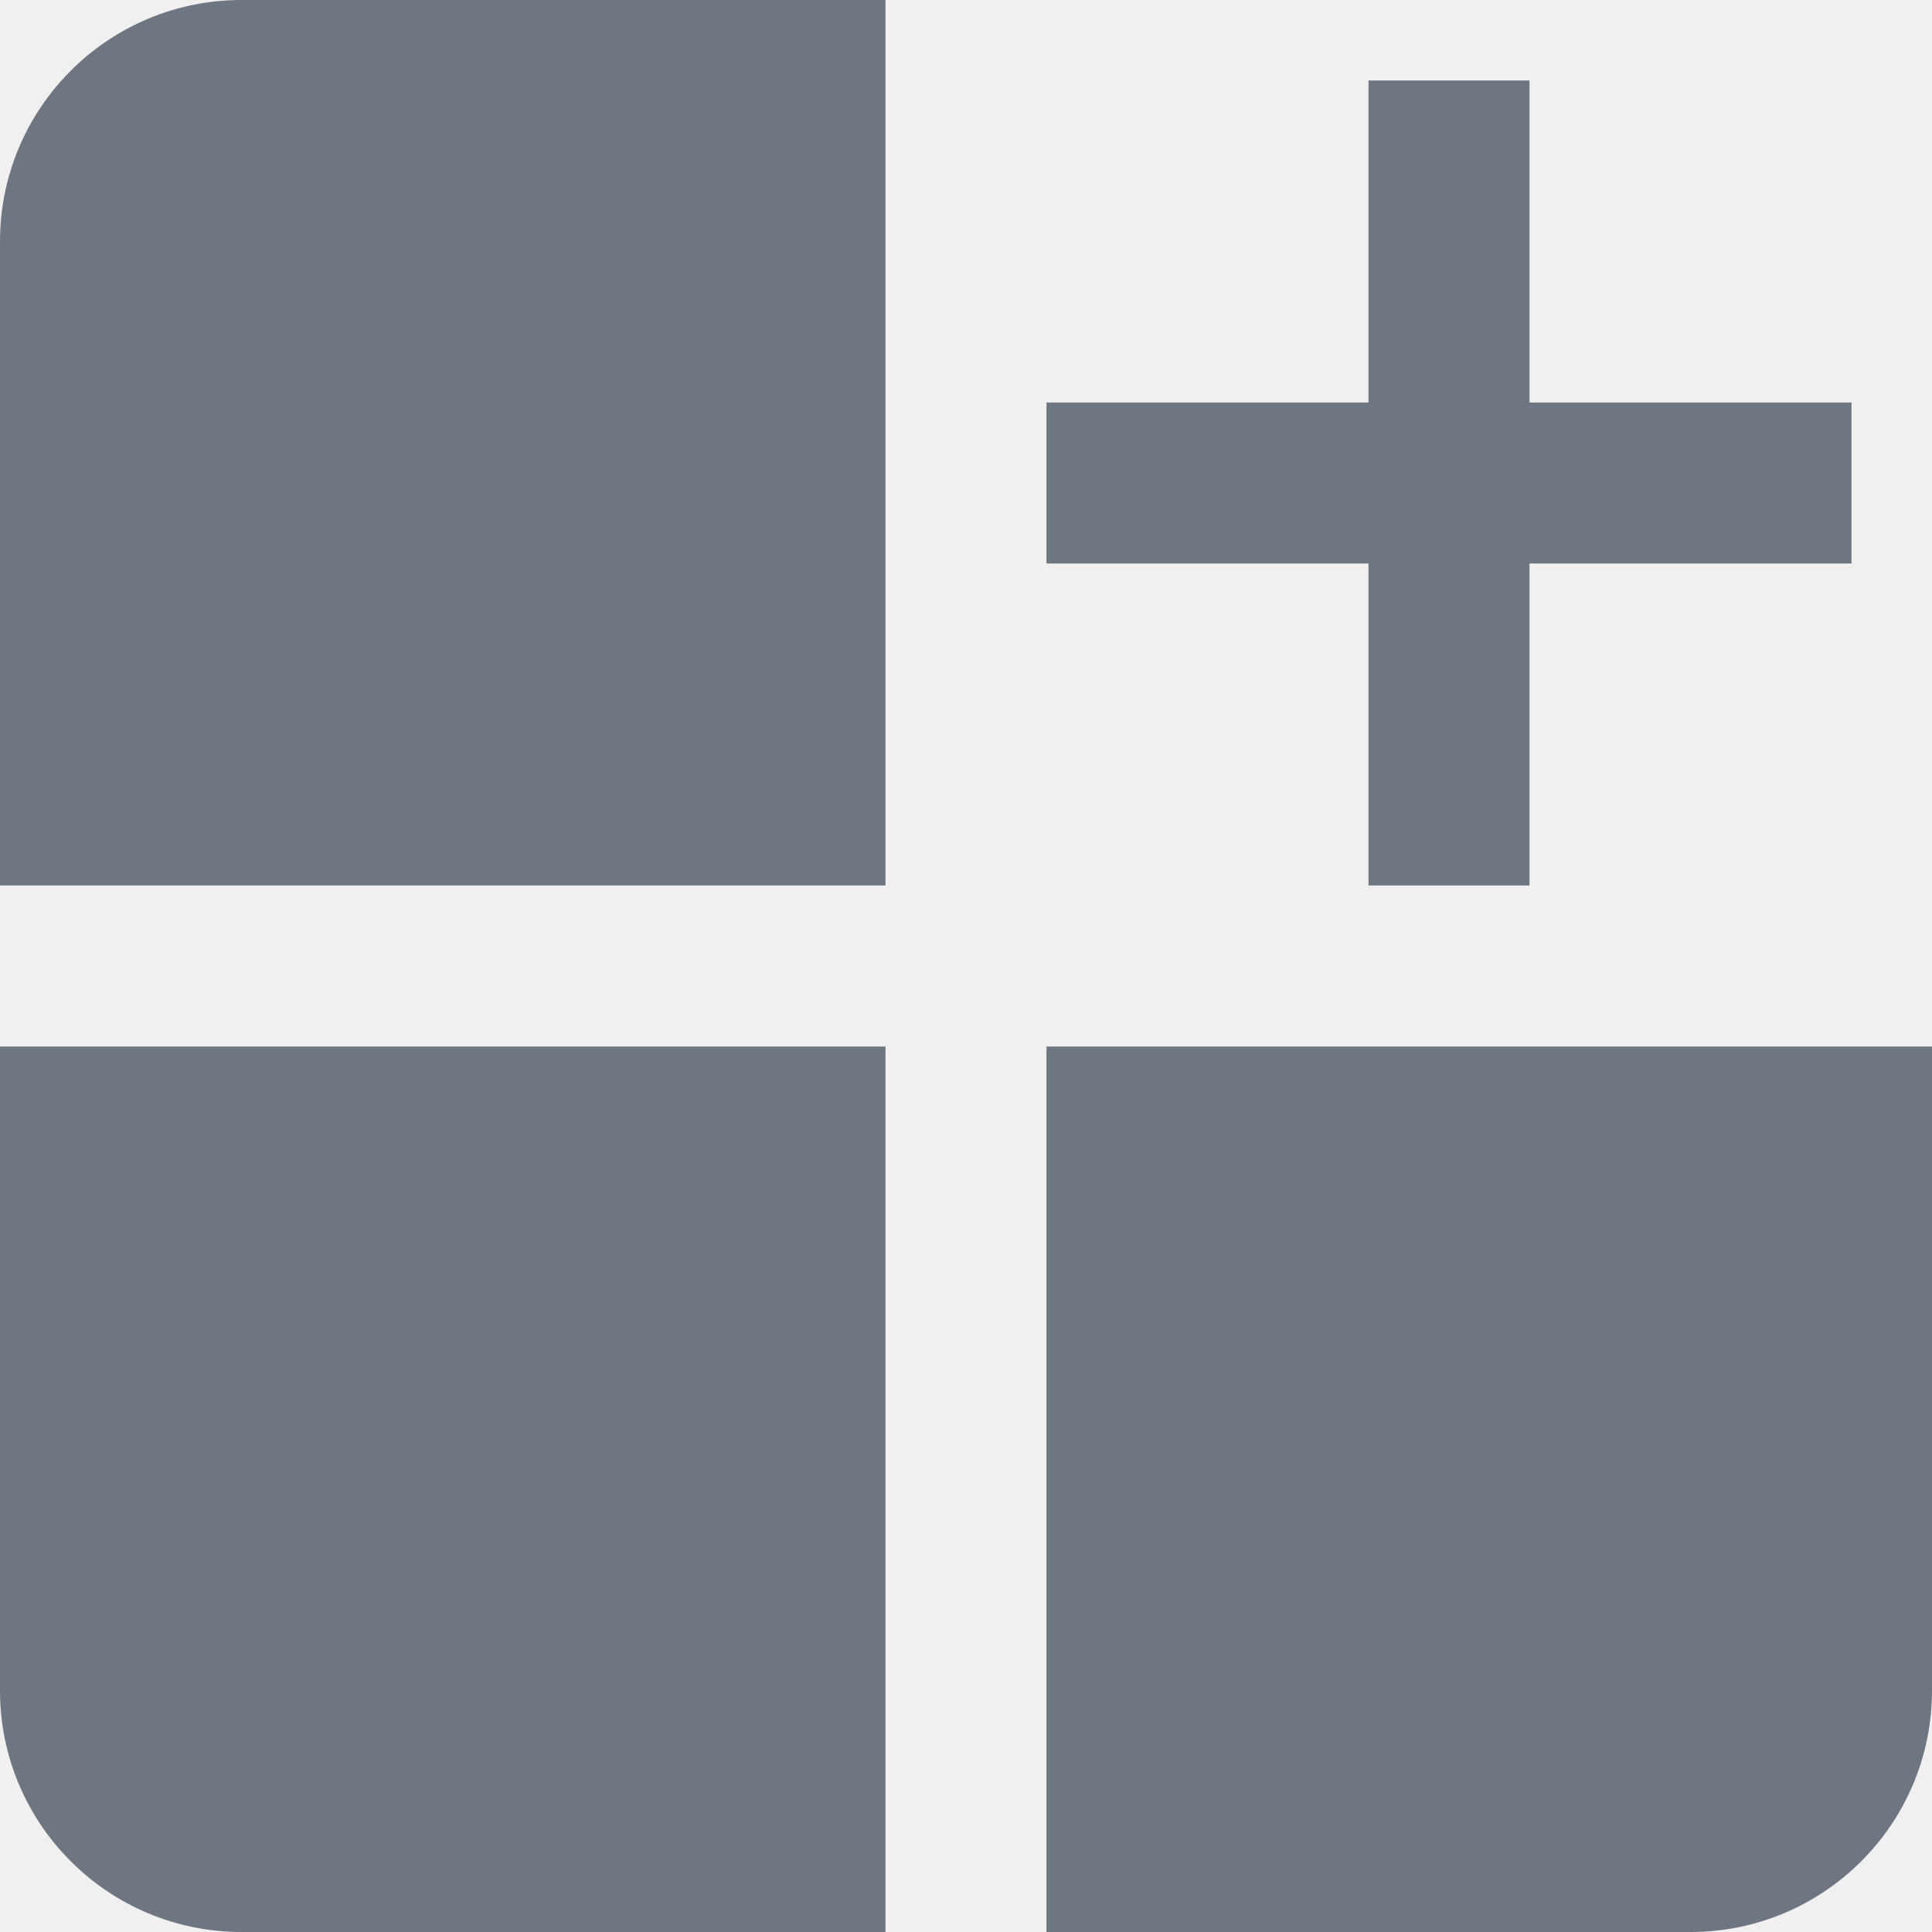
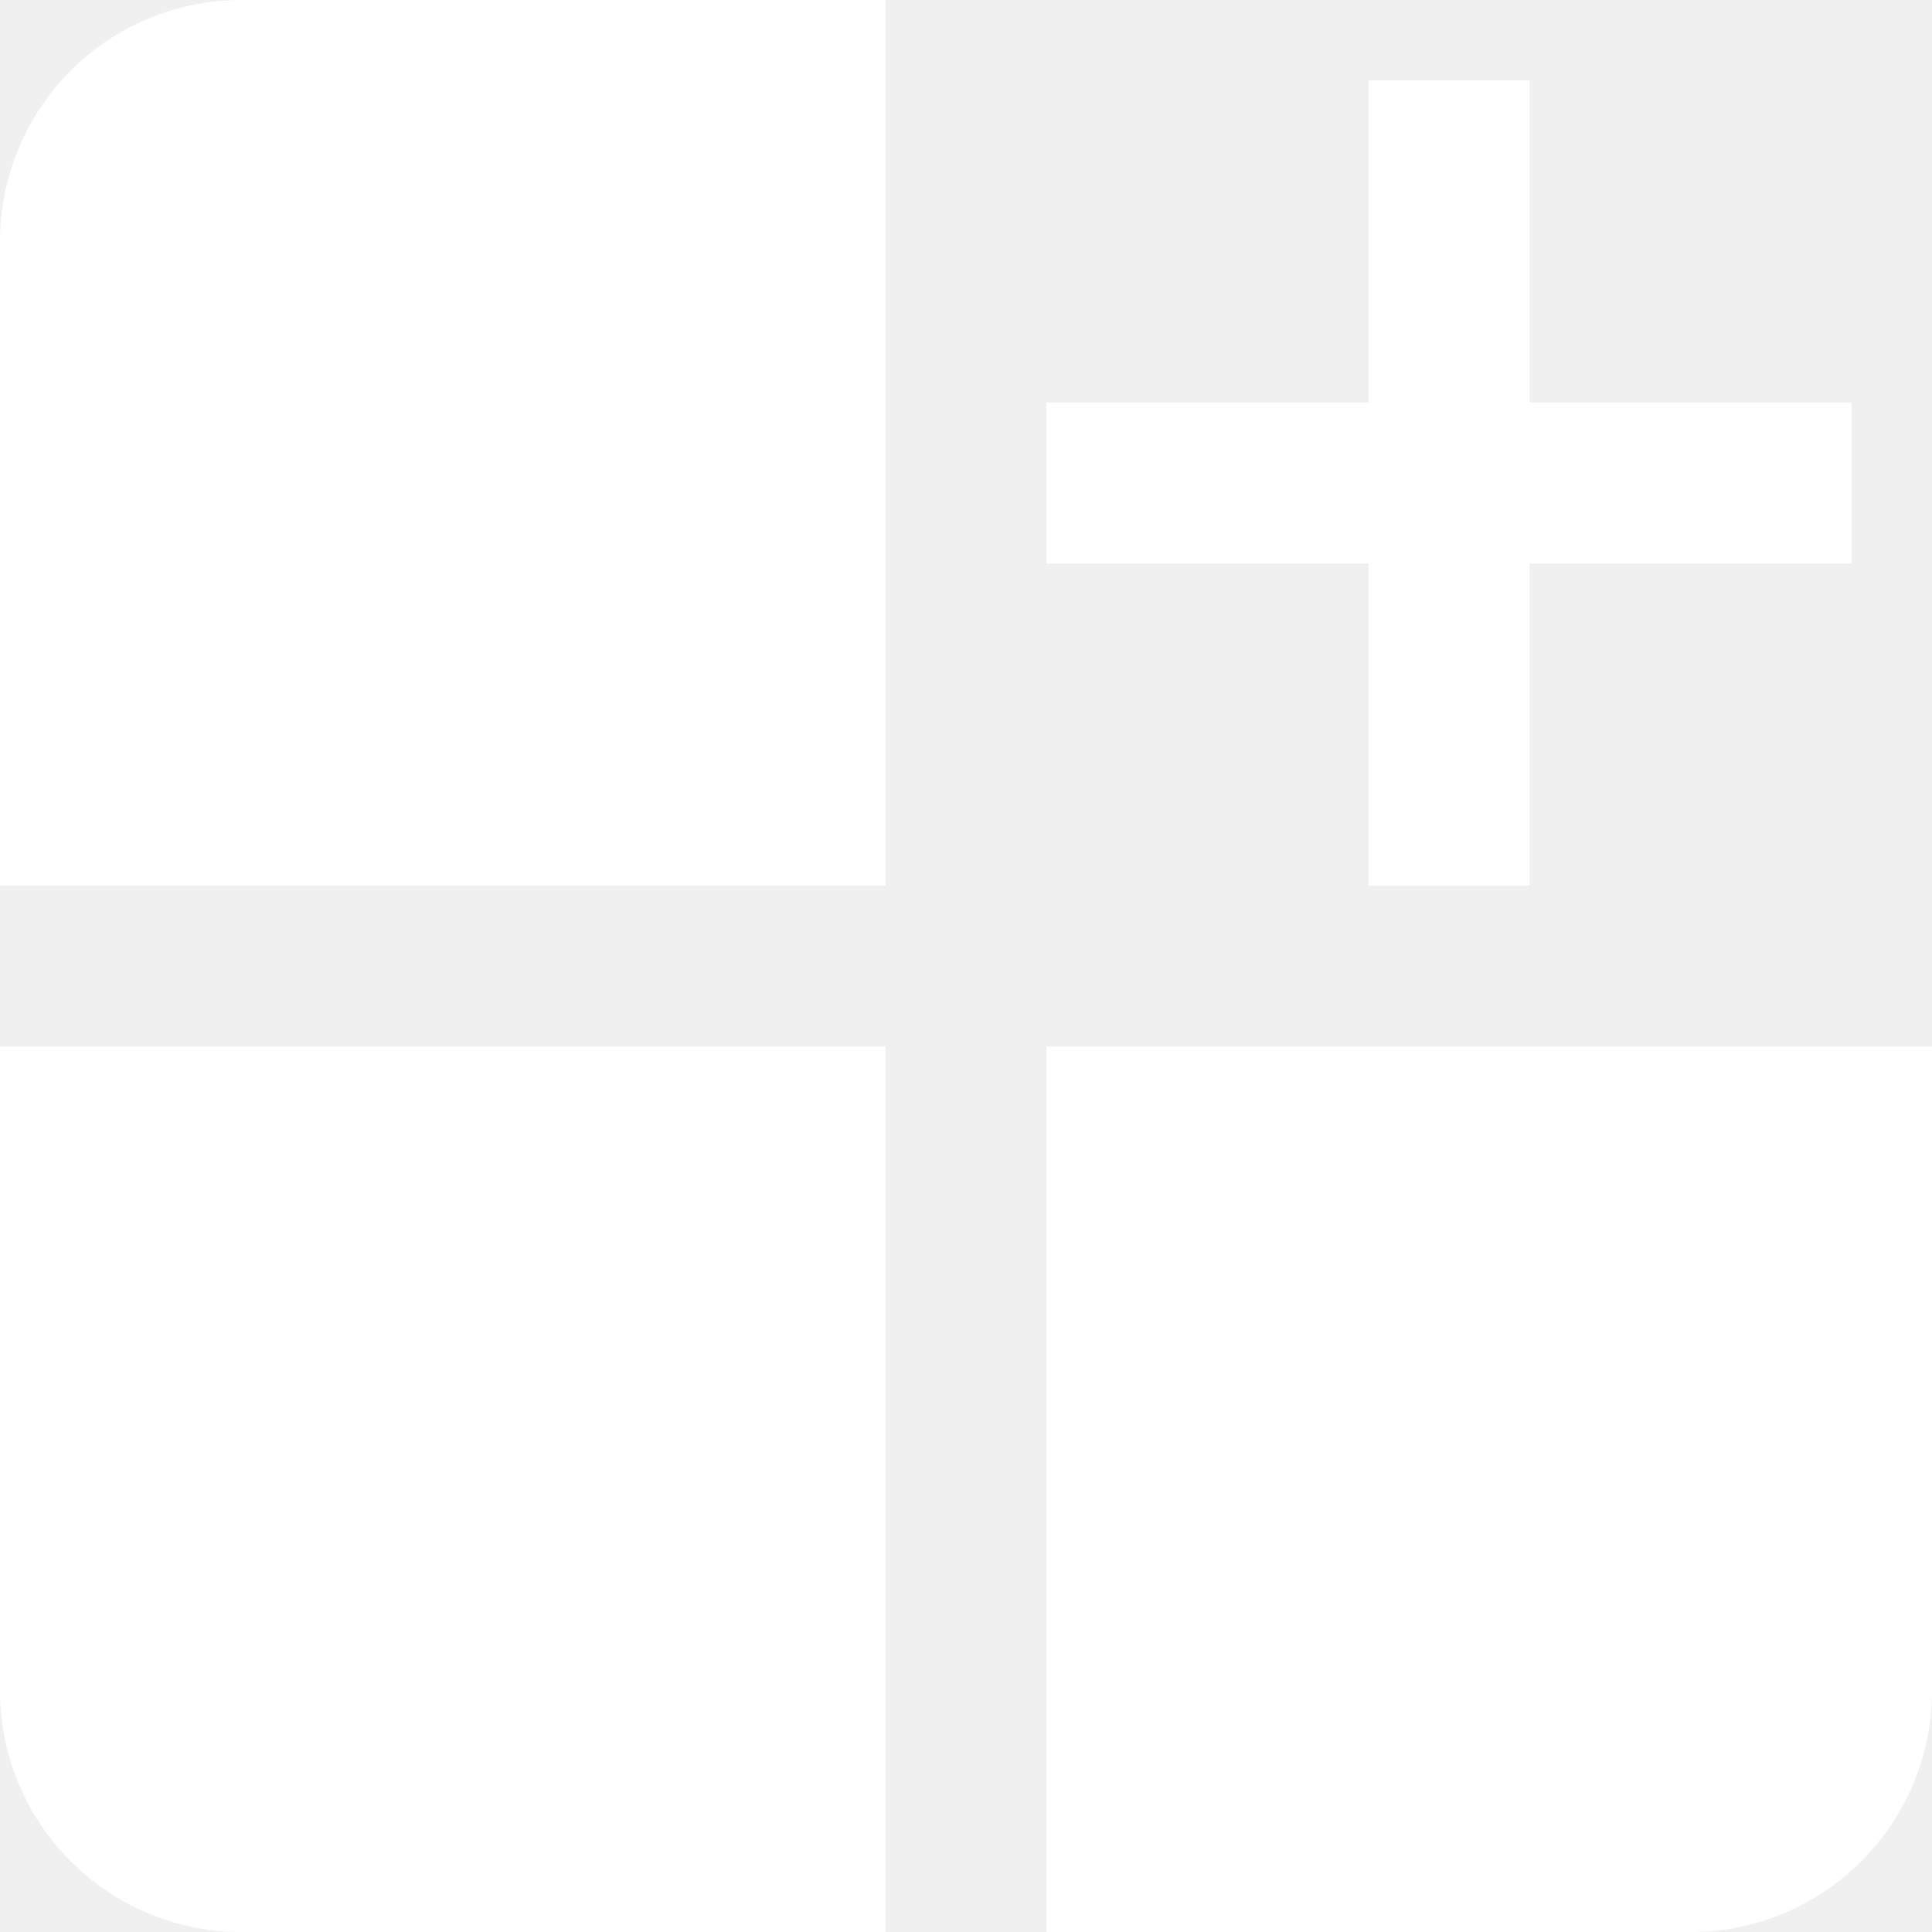
- <svg xmlns="http://www.w3.org/2000/svg" fill="#6e7781" id="Layer_1" data-name="Layer 1" viewBox="0 0 24 24" width="512" height="512">
+ <svg xmlns="http://www.w3.org/2000/svg" fill="white" id="Layer_1" data-name="Layer 1" viewBox="0 0 24 24" width="512" height="512">
  <path d="M0,3v8H11V0H3A3,3,0,0,0,0,3Z" />
  <path d="M0,21a3,3,0,0,0,3,3h8V13H0Z" />
  <path d="M13,13V24h8a3,3,0,0,0,3-3V13Z" />
  <polygon points="17 11 19 11 19 7 23 7 23 5 19 5 19 1 17 1 17 5 13 5 13 7 17 7 17 11" />
</svg>
